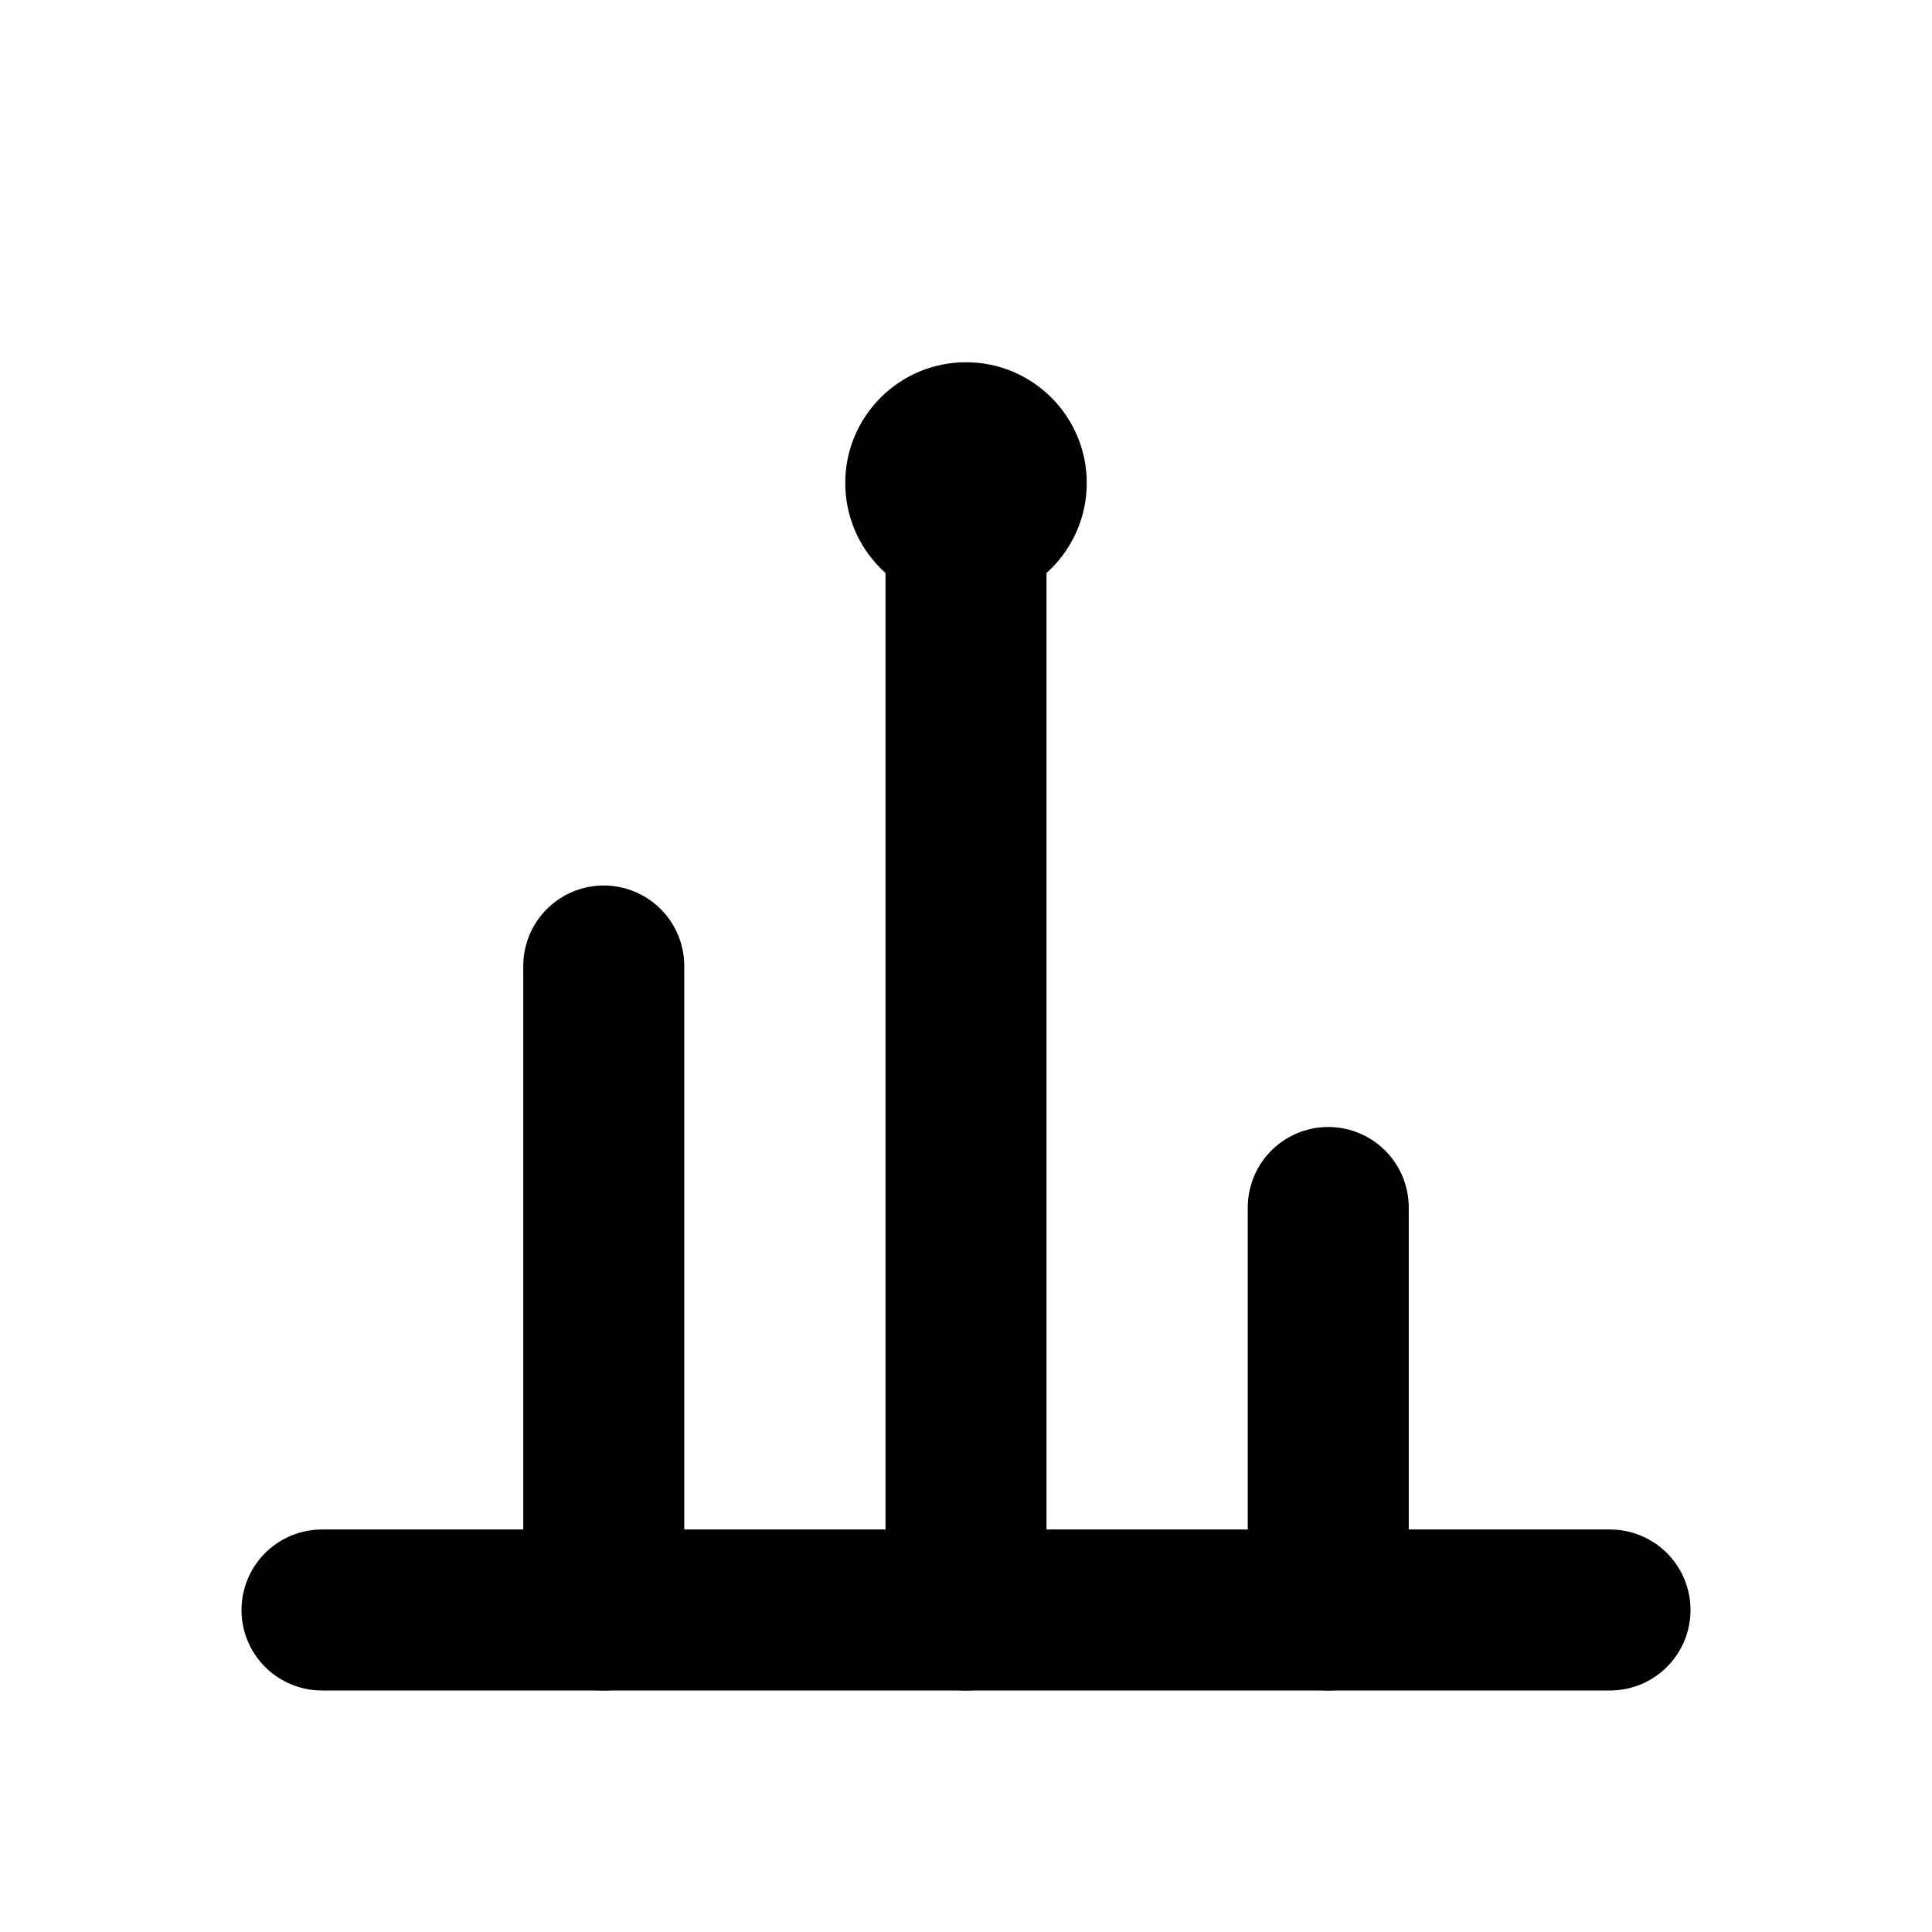
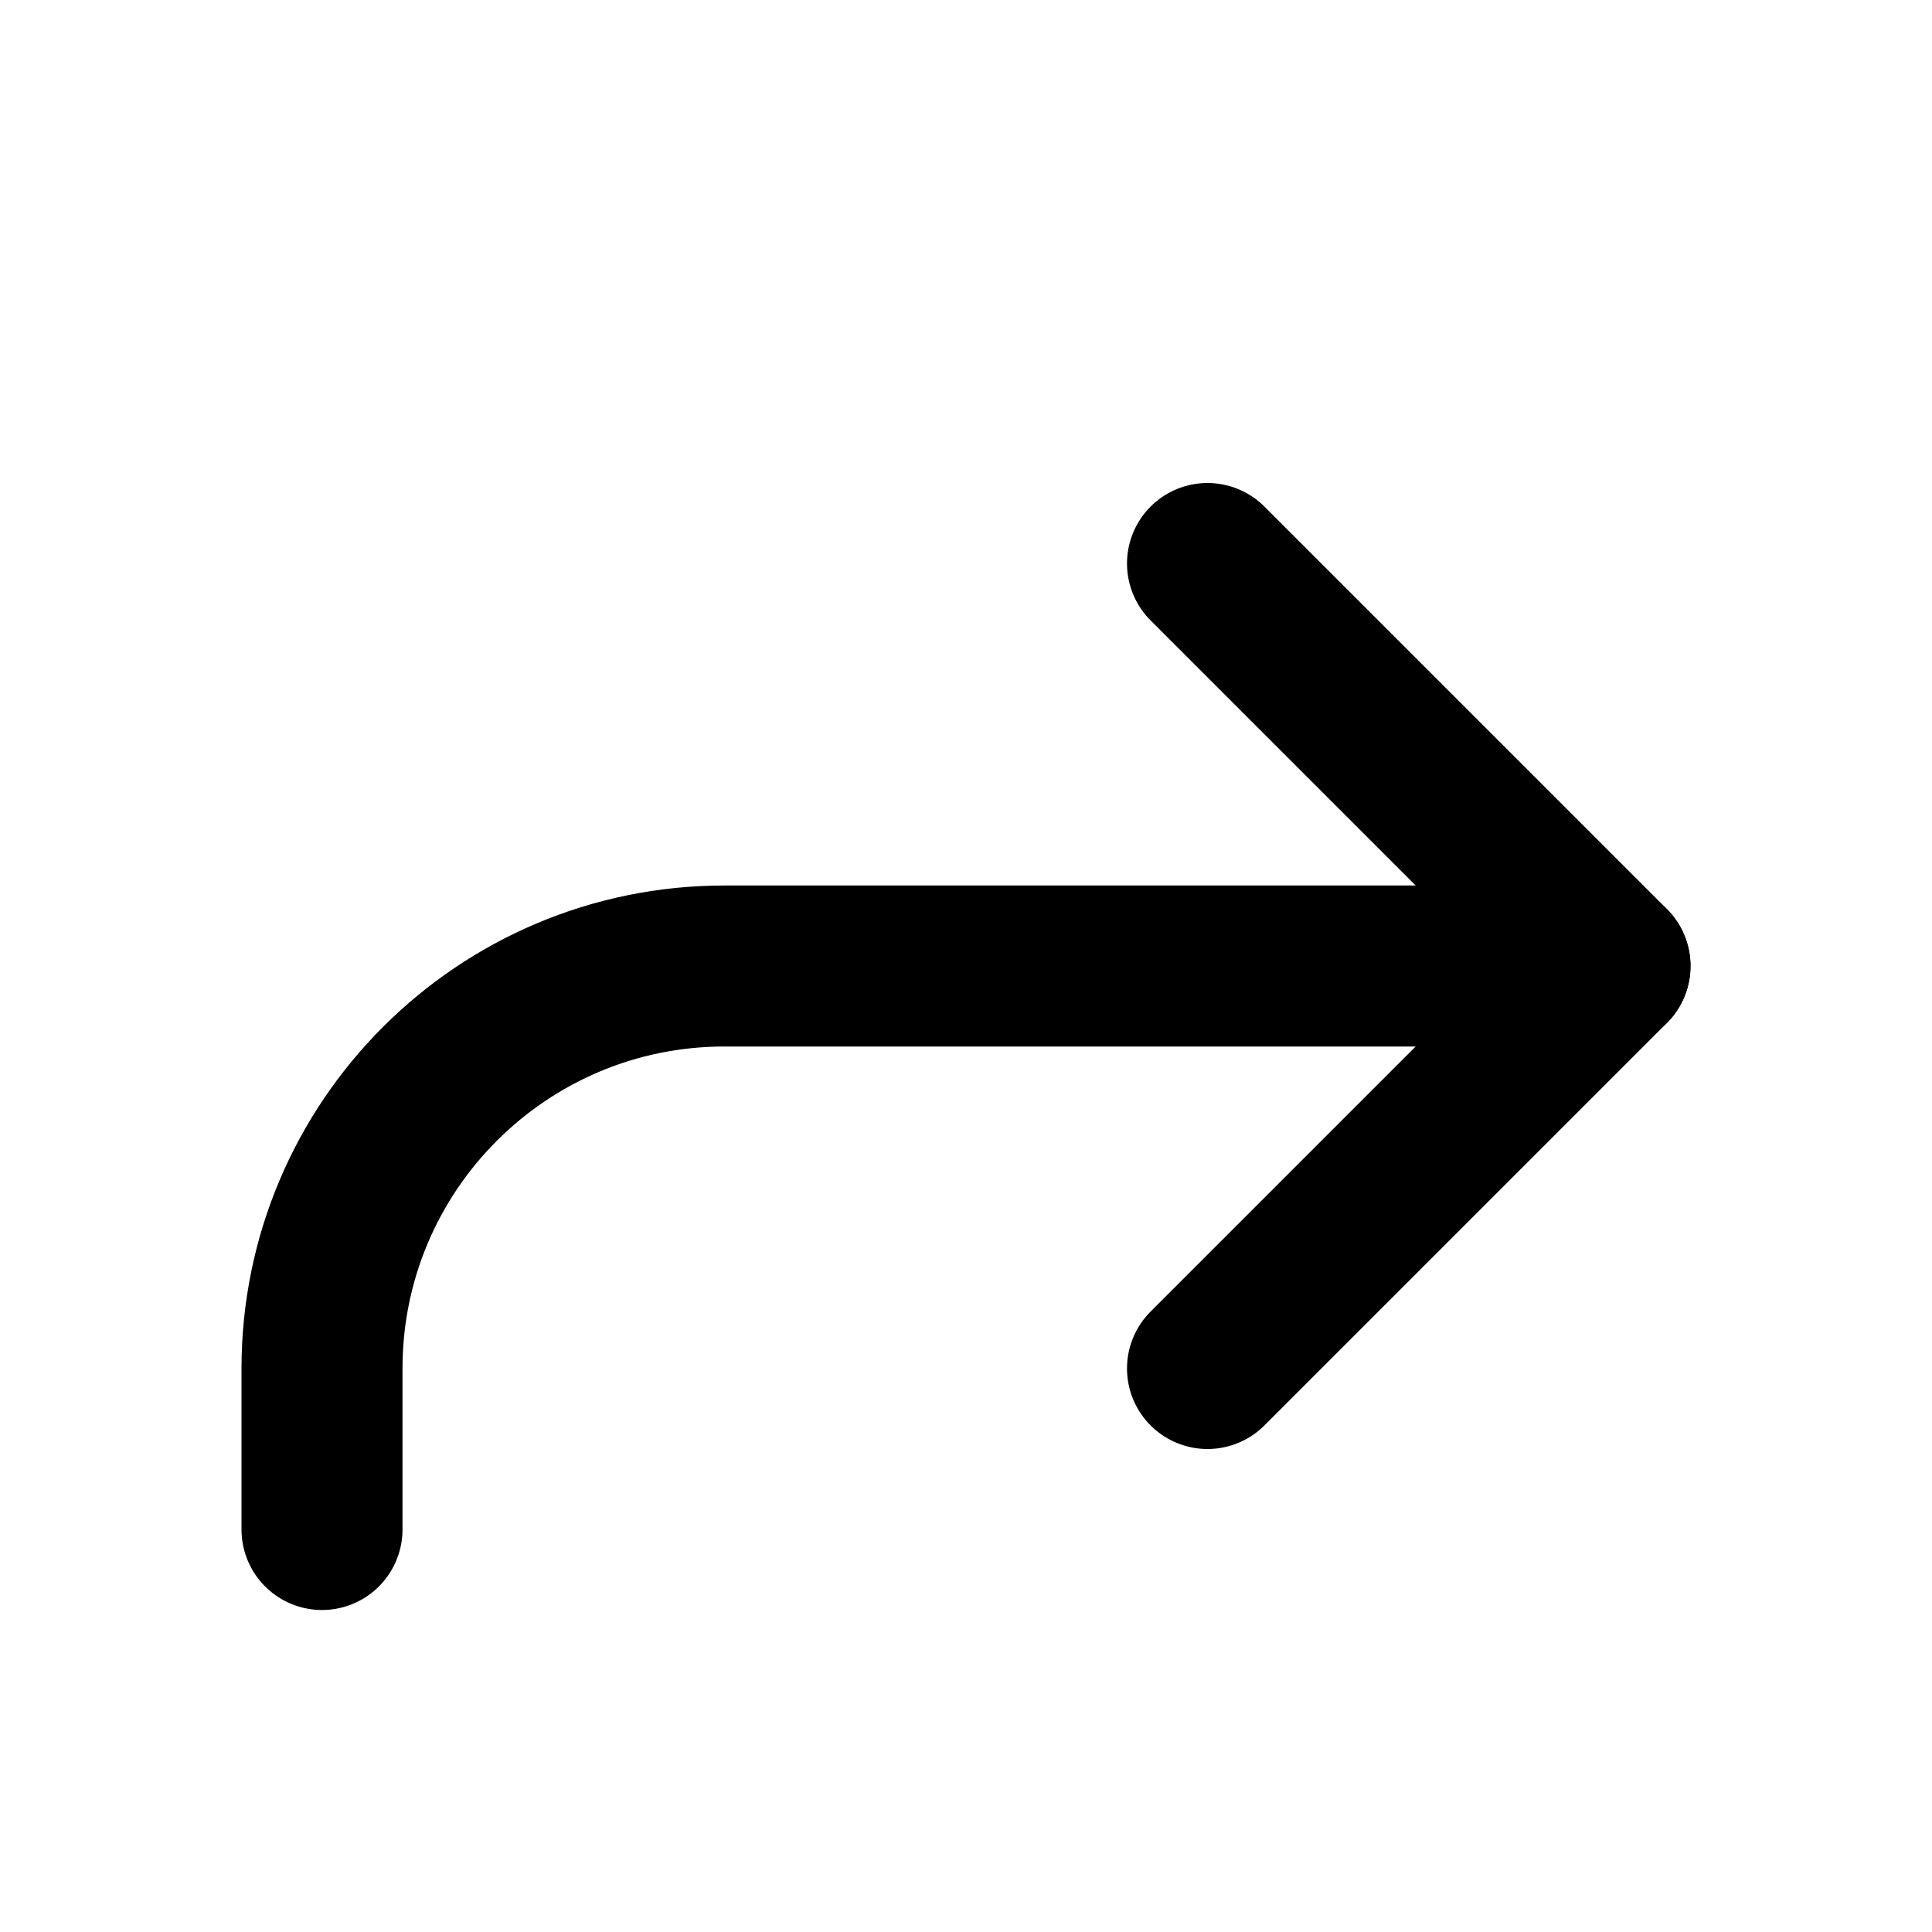
<svg xmlns="http://www.w3.org/2000/svg" viewBox="0 0 24 24" fill="none">
  <g stroke="currentColor" stroke-width="2" stroke-linecap="round" stroke-linejoin="round">
-     <path d="M4 20H20" />
-     <path d="M7.5 20V12" />
-     <path d="M12 20V6" />
-     <path d="M16.5 20V15" />
+     <path d="m15 17 5-5-5-5" />
+     <path d="M20 12H9a5 5 0 0 0-5 5v2" />
  </g>
-   <circle cx="12" cy="6" r="1.5" fill="currentColor" />
</svg>
